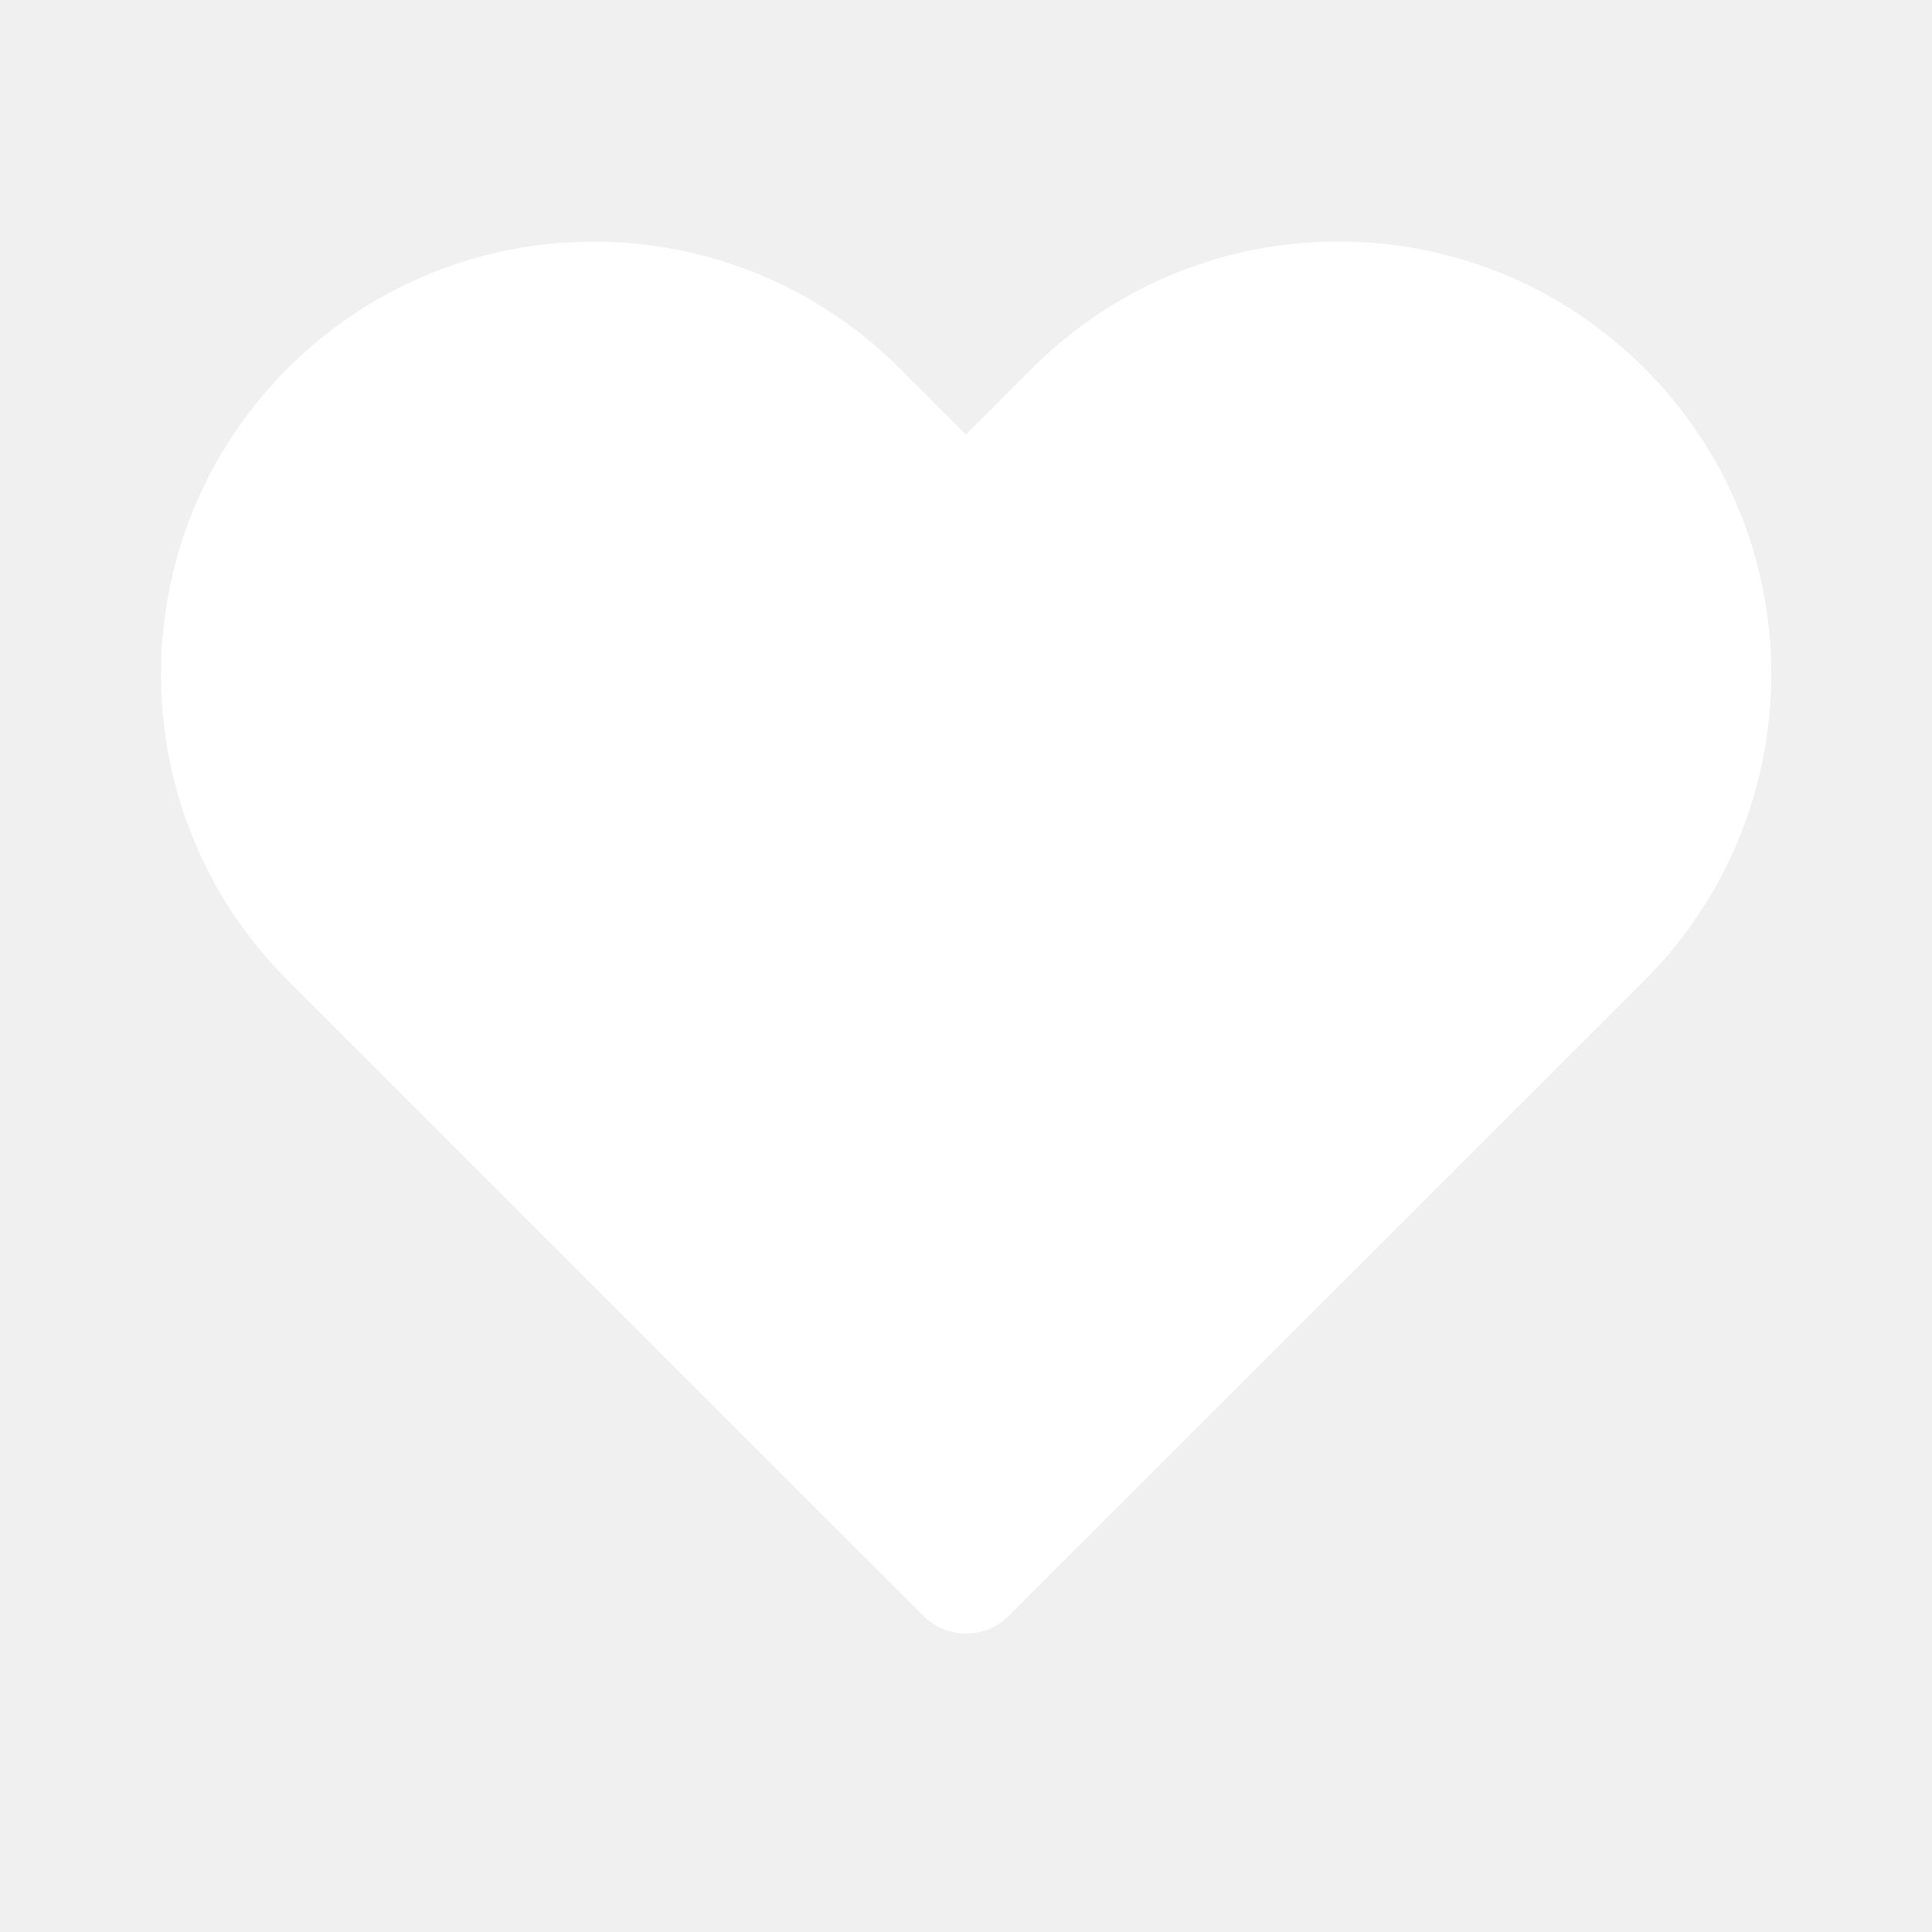
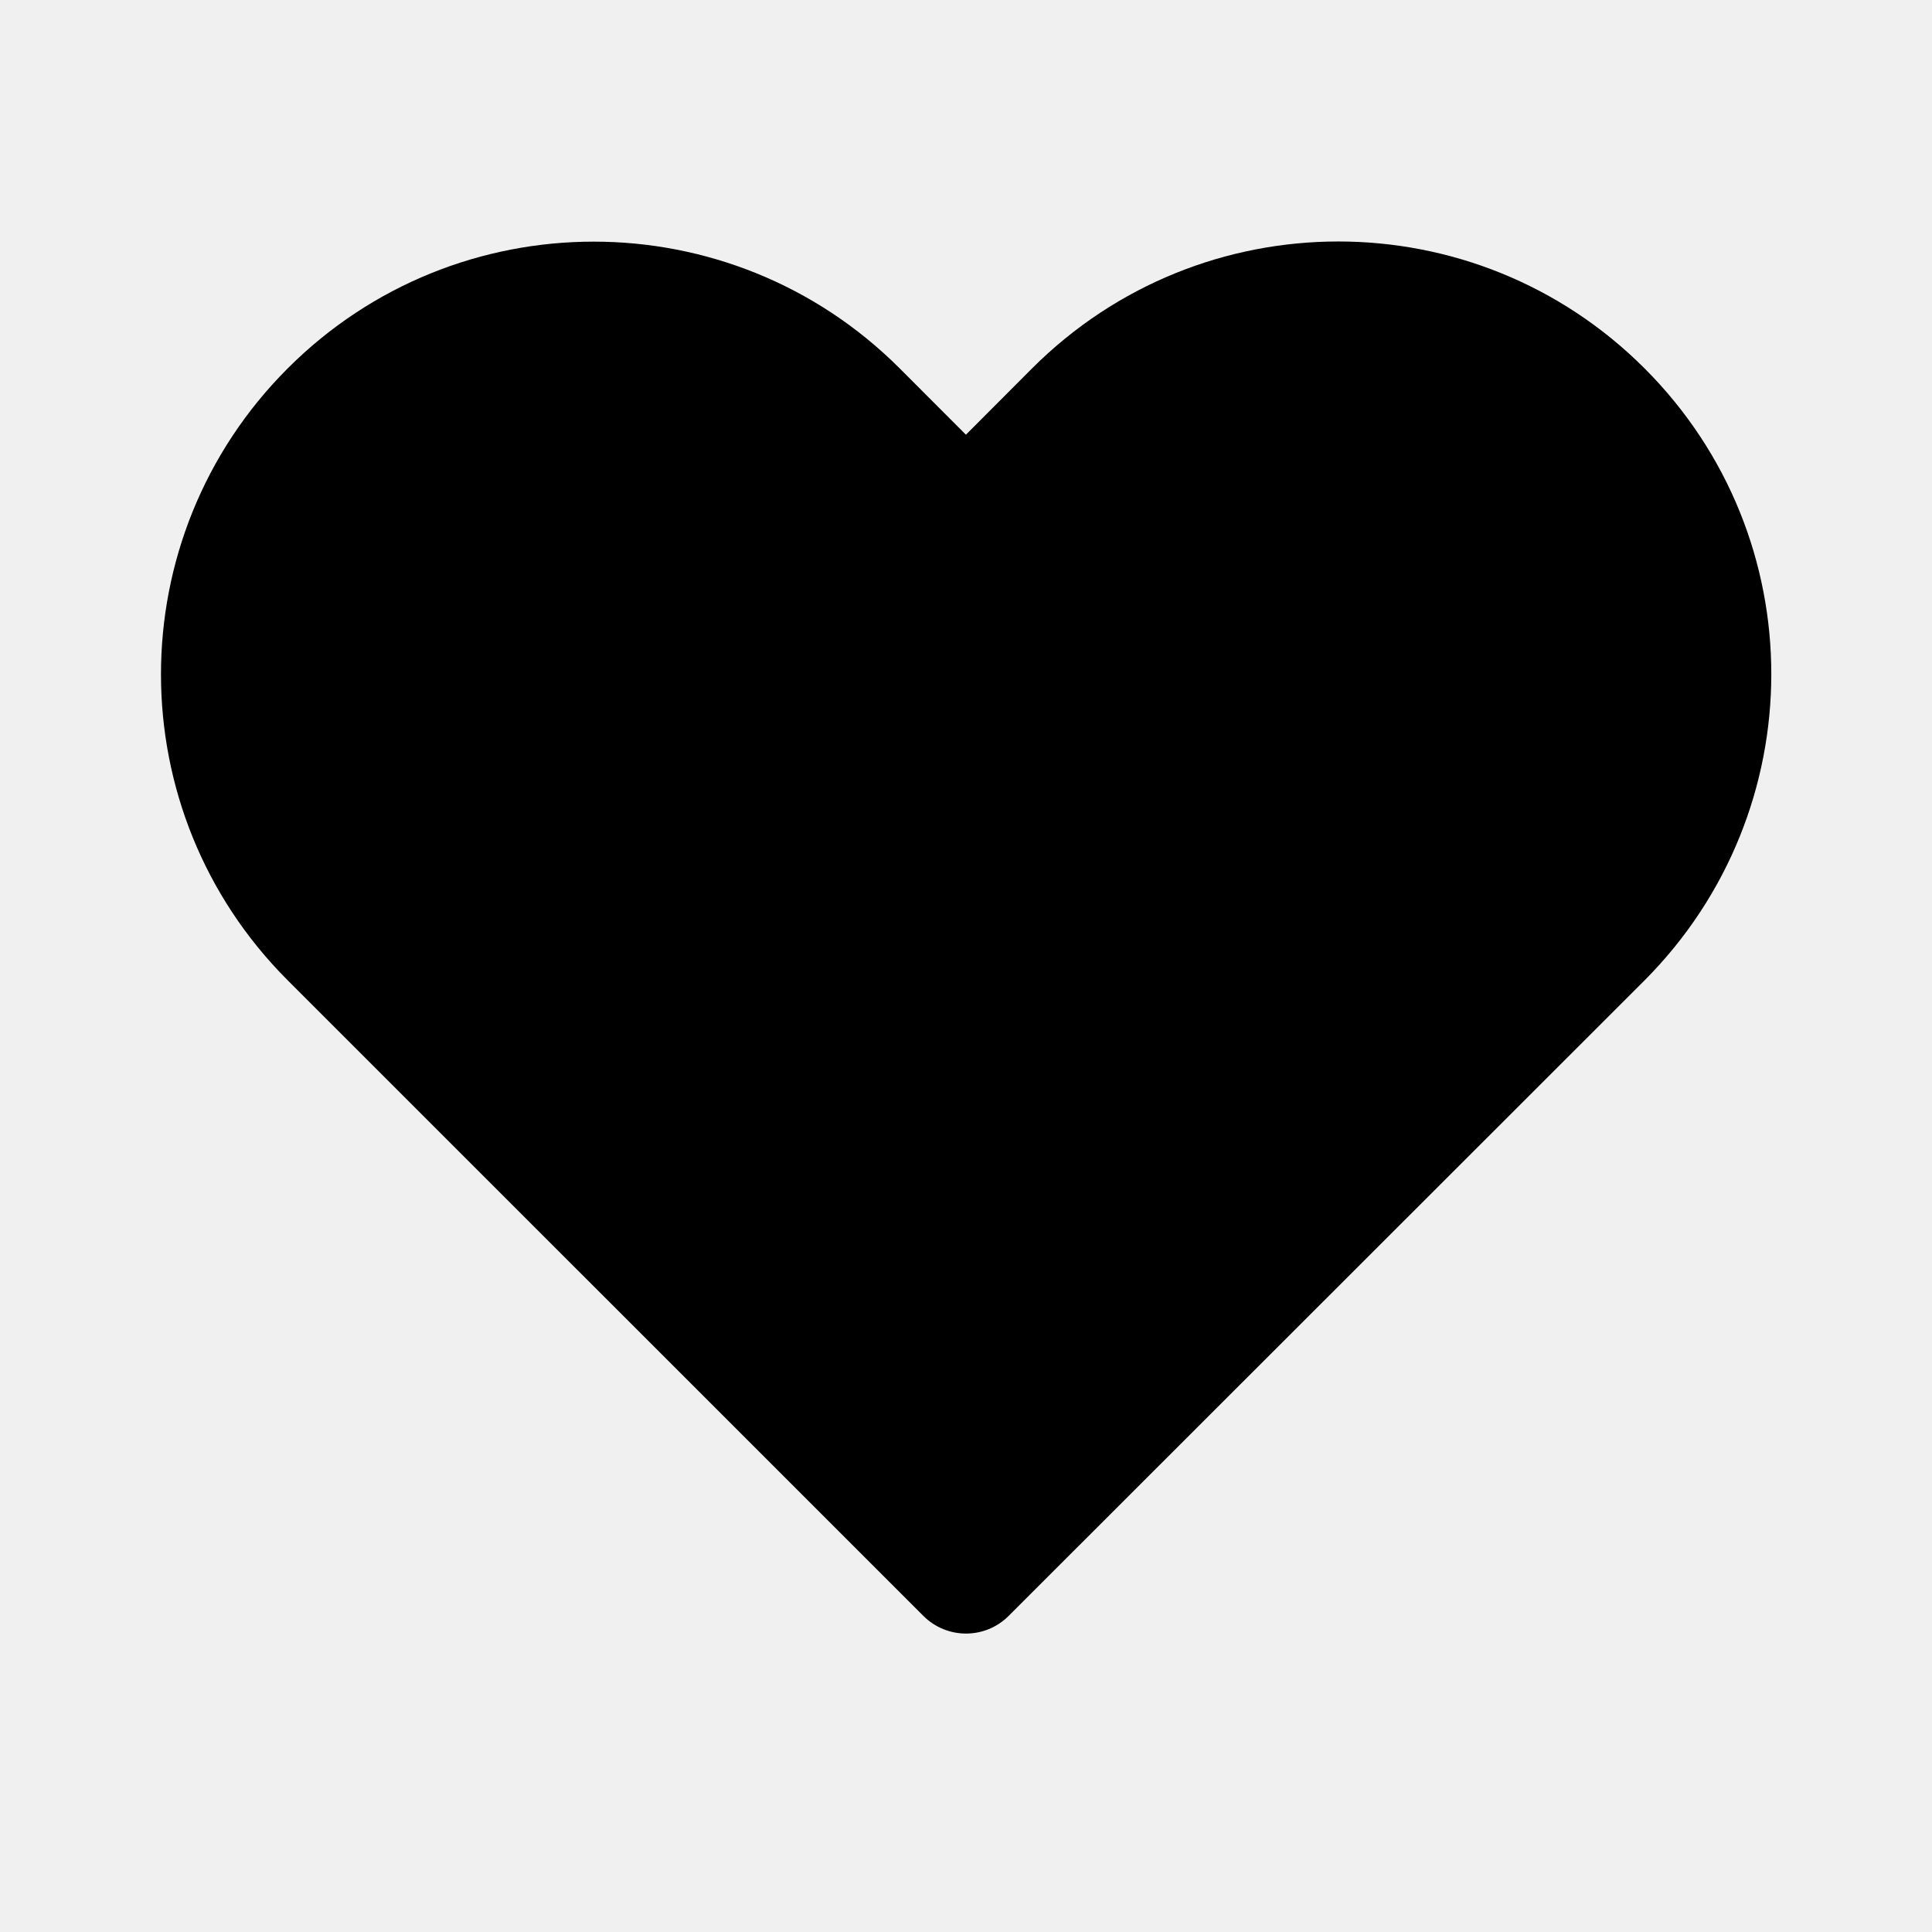
<svg xmlns="http://www.w3.org/2000/svg" width="24" height="24" viewBox="0 0 24 24" fill="none">
-   <path d="M12.82 4.577L11.999 5.4L11.176 4.576C9.077 2.477 5.673 2.477 3.574 4.576C1.475 6.675 1.475 10.079 3.574 12.178L11.47 20.073C11.763 20.366 12.238 20.366 12.53 20.073L20.432 12.176C22.526 10.07 22.53 6.677 20.43 4.577C18.328 2.474 14.923 2.474 12.82 4.577Z" fill="white" />
+   <path d="M12.82 4.577L11.999 5.4L11.176 4.576C9.077 2.477 5.673 2.477 3.574 4.576C1.475 6.675 1.475 10.079 3.574 12.178L11.47 20.073C11.763 20.366 12.238 20.366 12.53 20.073L20.432 12.176C22.526 10.07 22.53 6.677 20.43 4.577C18.328 2.474 14.923 2.474 12.82 4.577Z" fill="currentColor" />
</svg>
